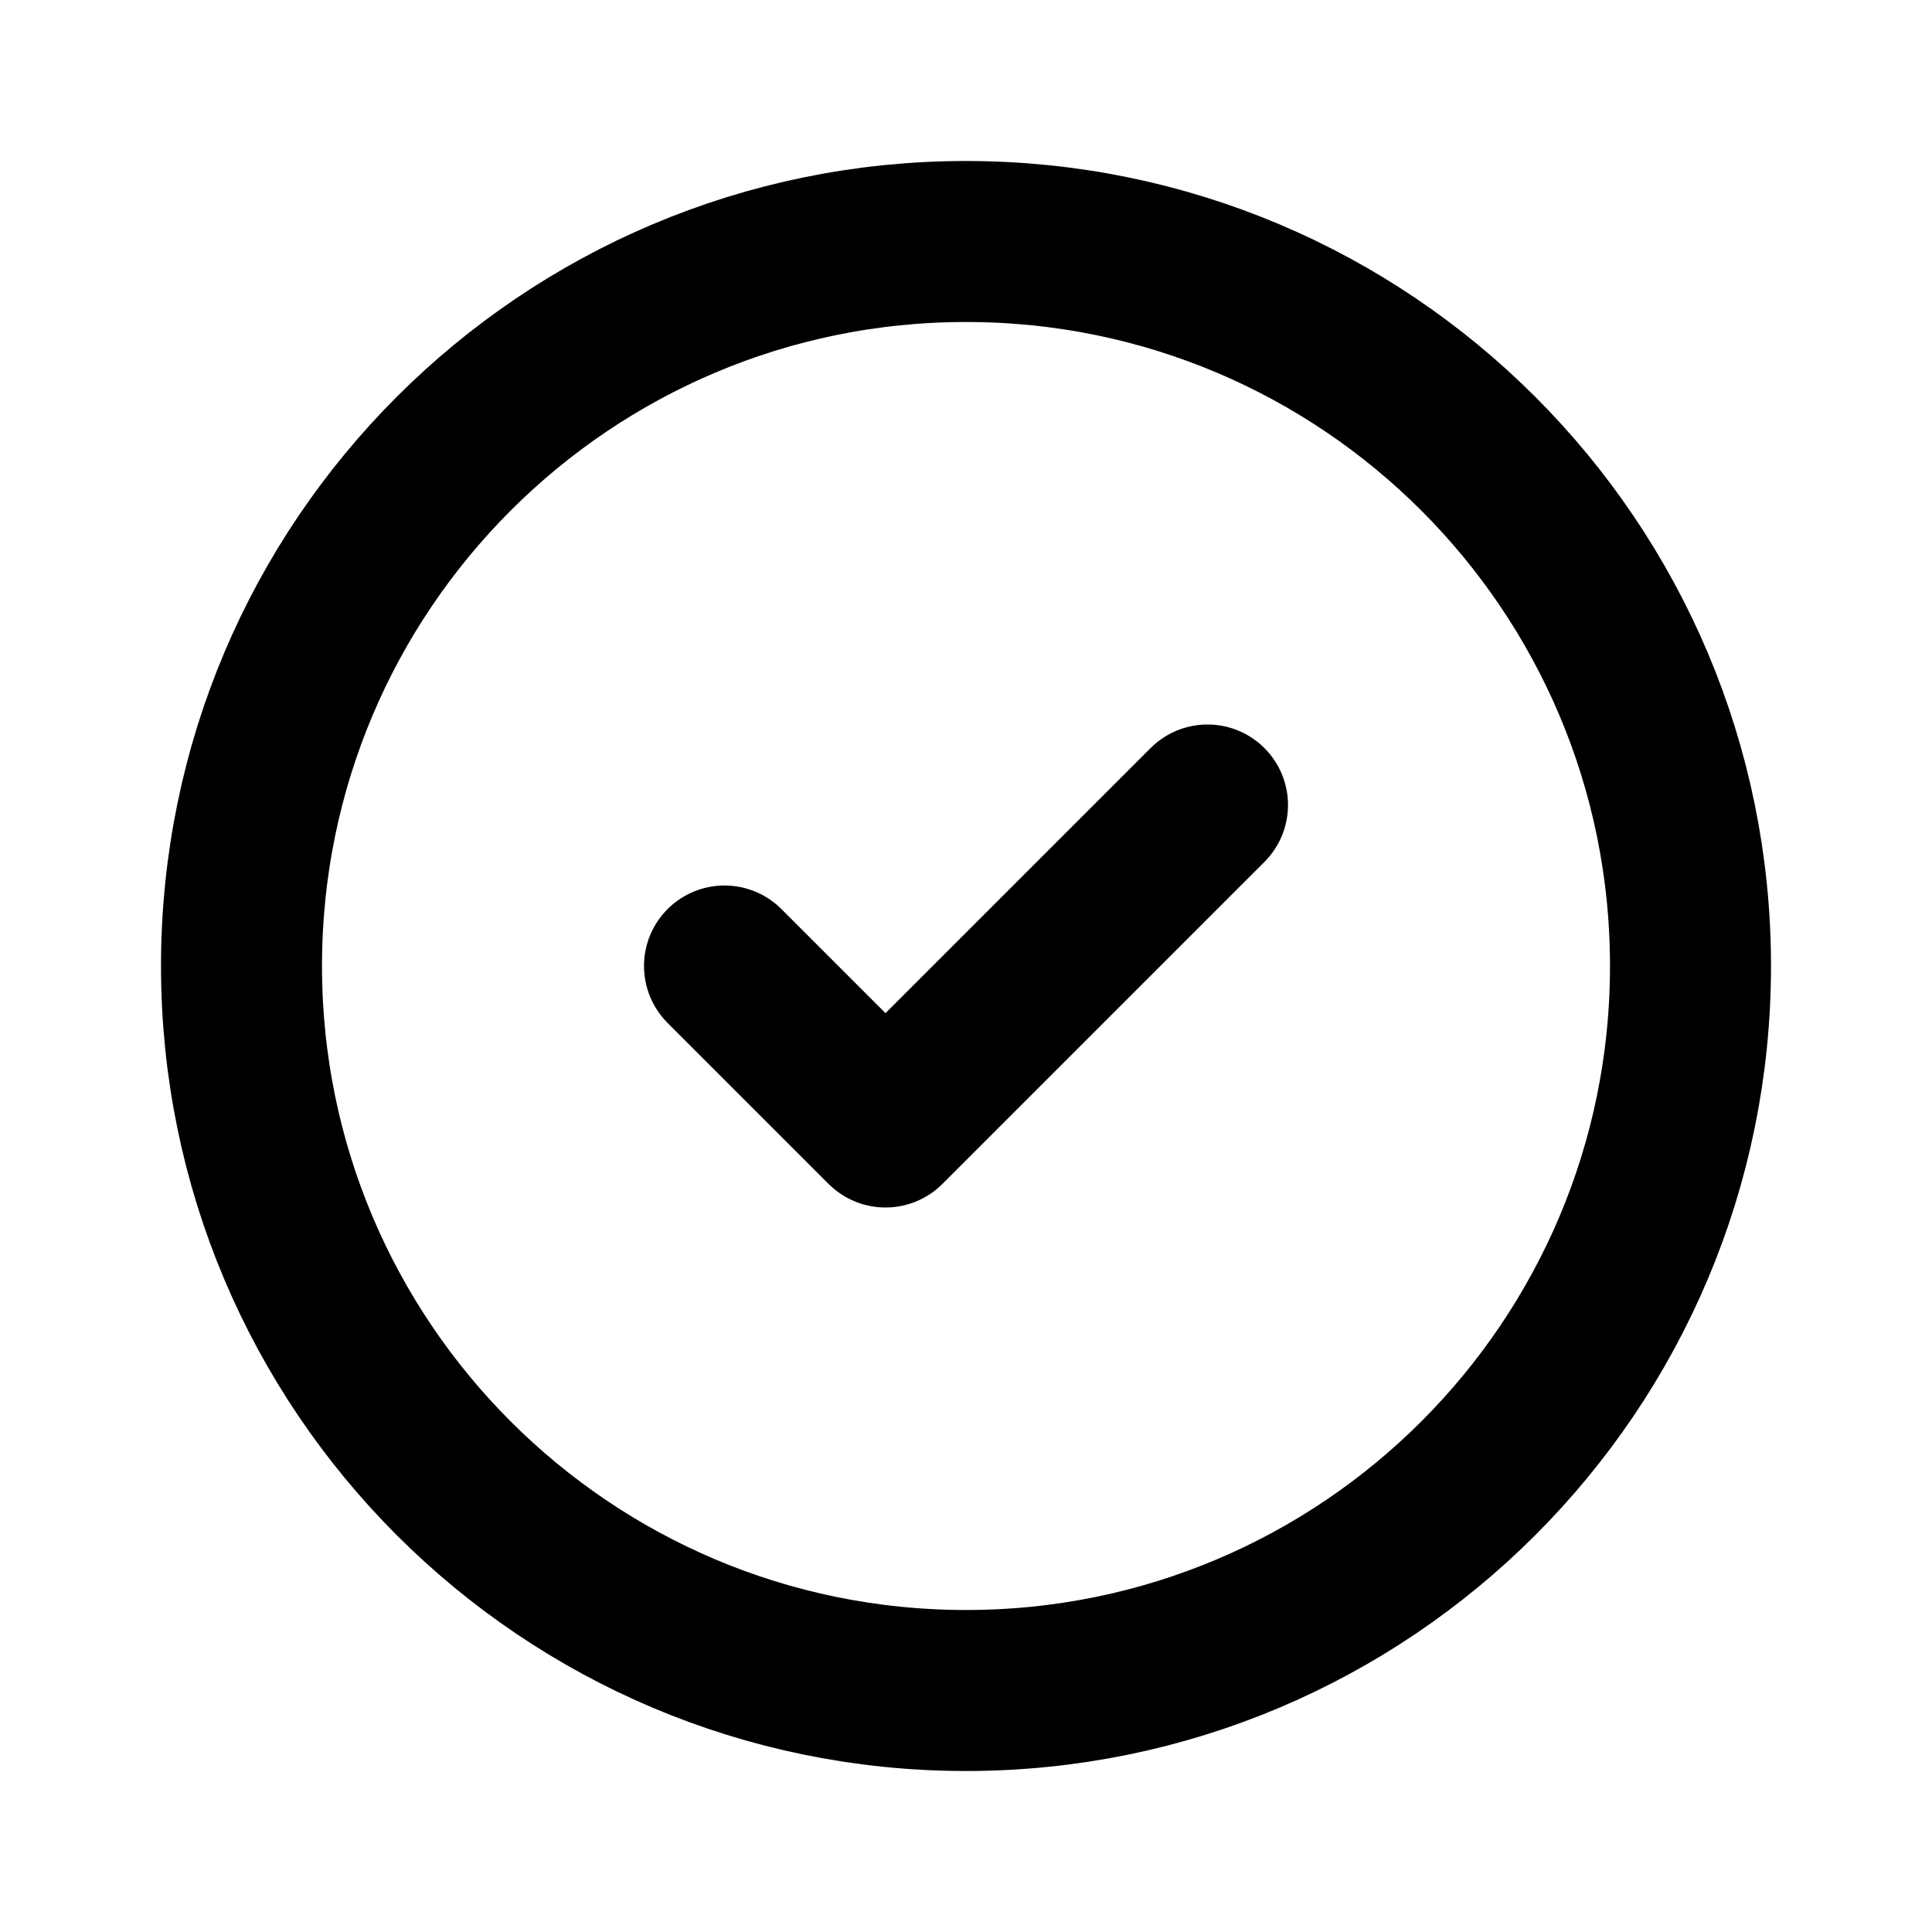
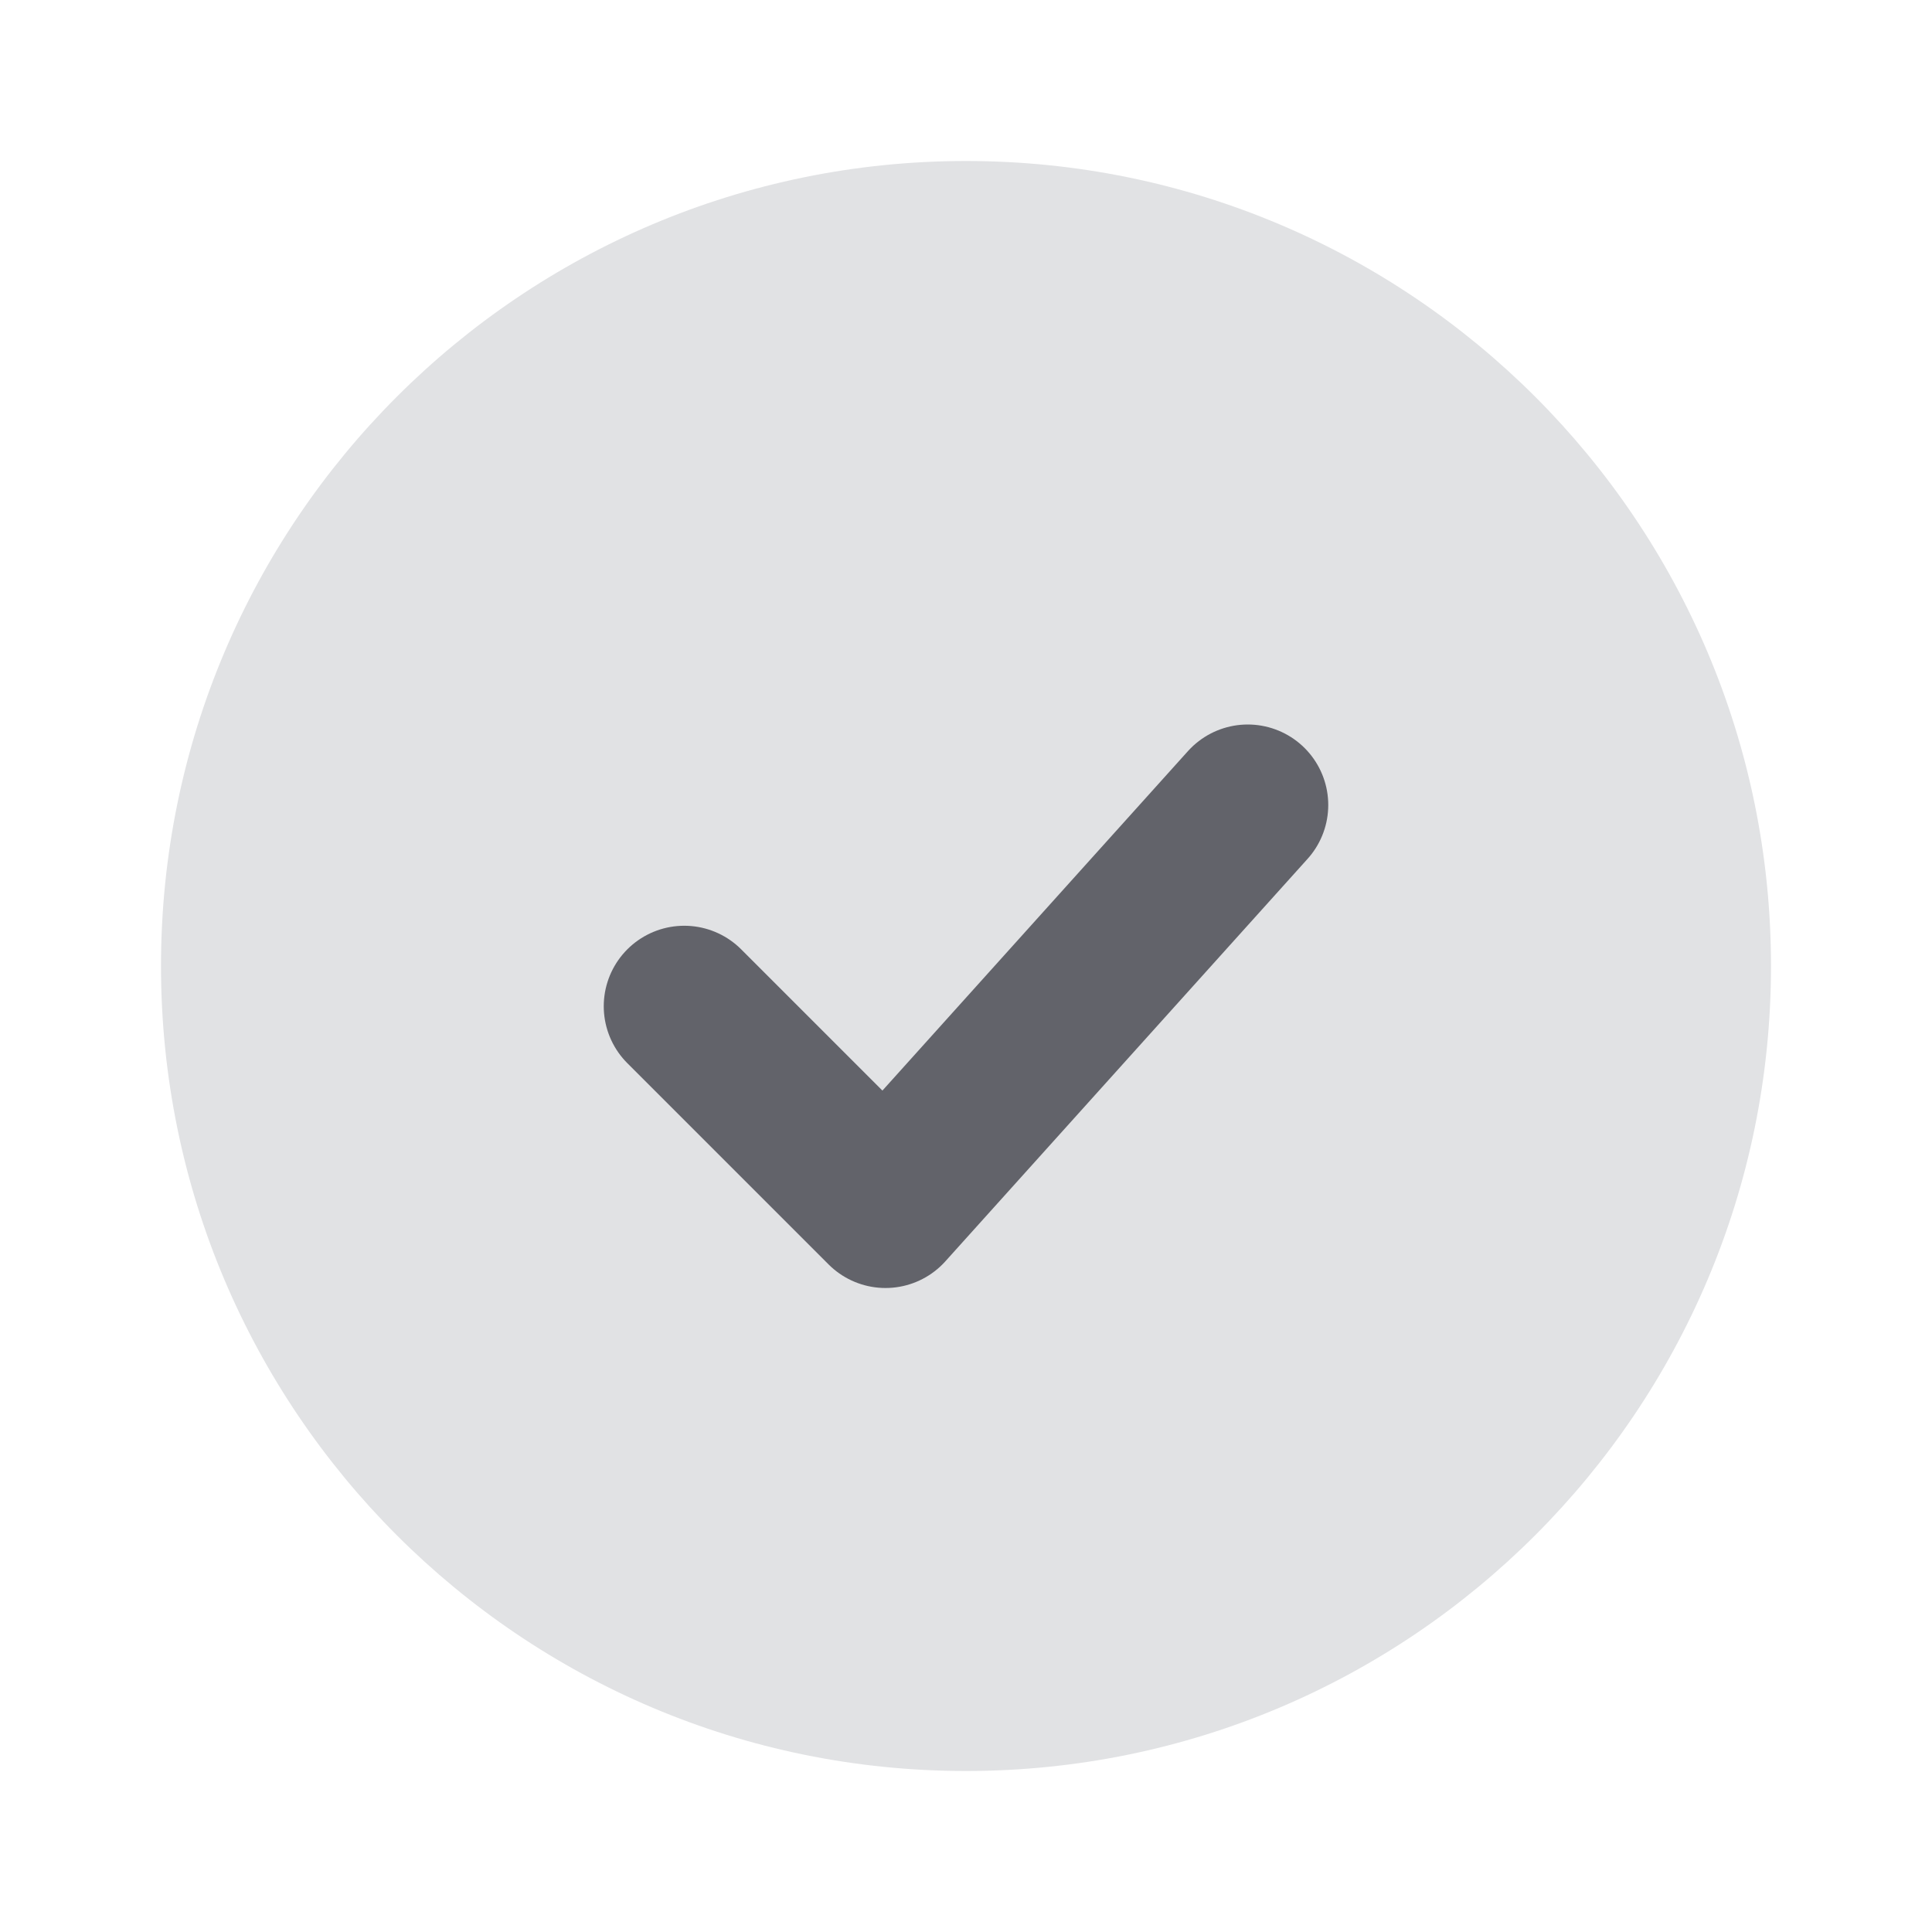
<svg xmlns="http://www.w3.org/2000/svg" width="24" height="24" viewBox="0 0 24 24" fill="none">
-   <path d="M9 12L11 14L15 10" stroke="black" stroke-width="2" stroke-linecap="round" stroke-linejoin="round" />
-   <circle cx="12" cy="12" r="9" stroke="black" stroke-width="2" />
+   <circle cx="12" cy="12" r="10" fill="#E1E2E4" />
+   <path d="M8.5 12.5L11 15L15.5 10" stroke="#62636A" stroke-width="2" stroke-linecap="round" stroke-linejoin="round" />
</svg>
